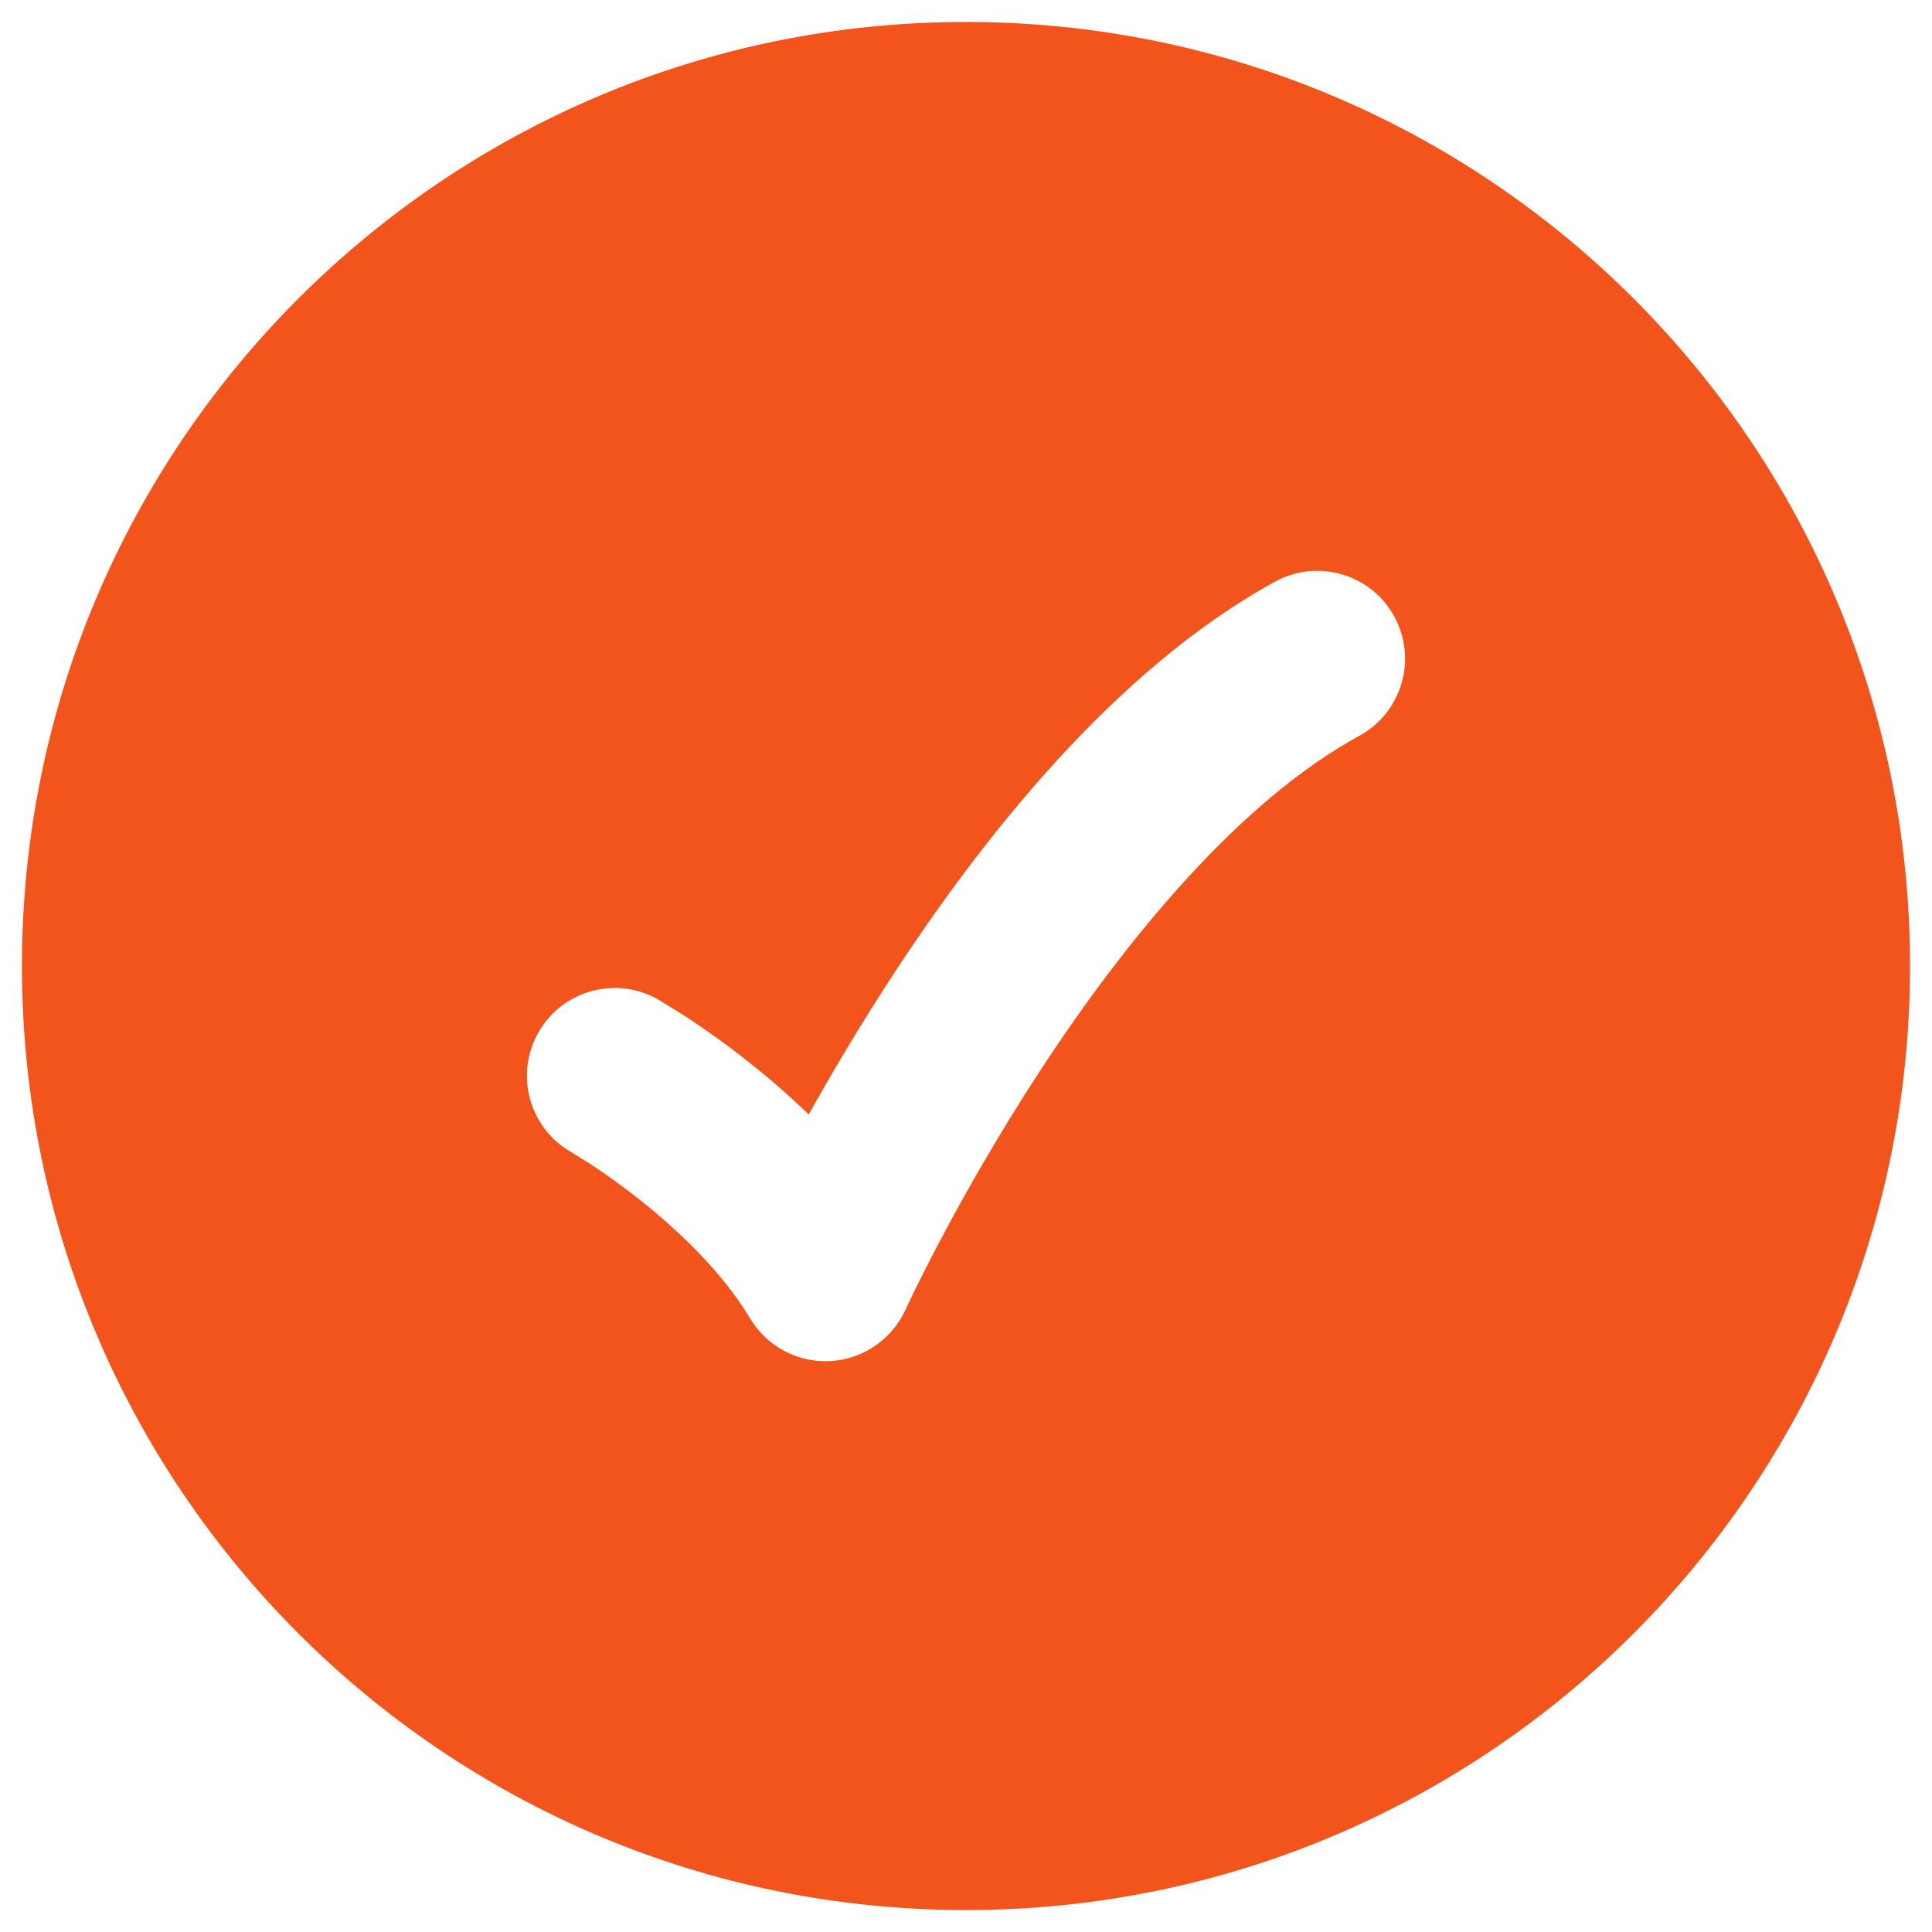
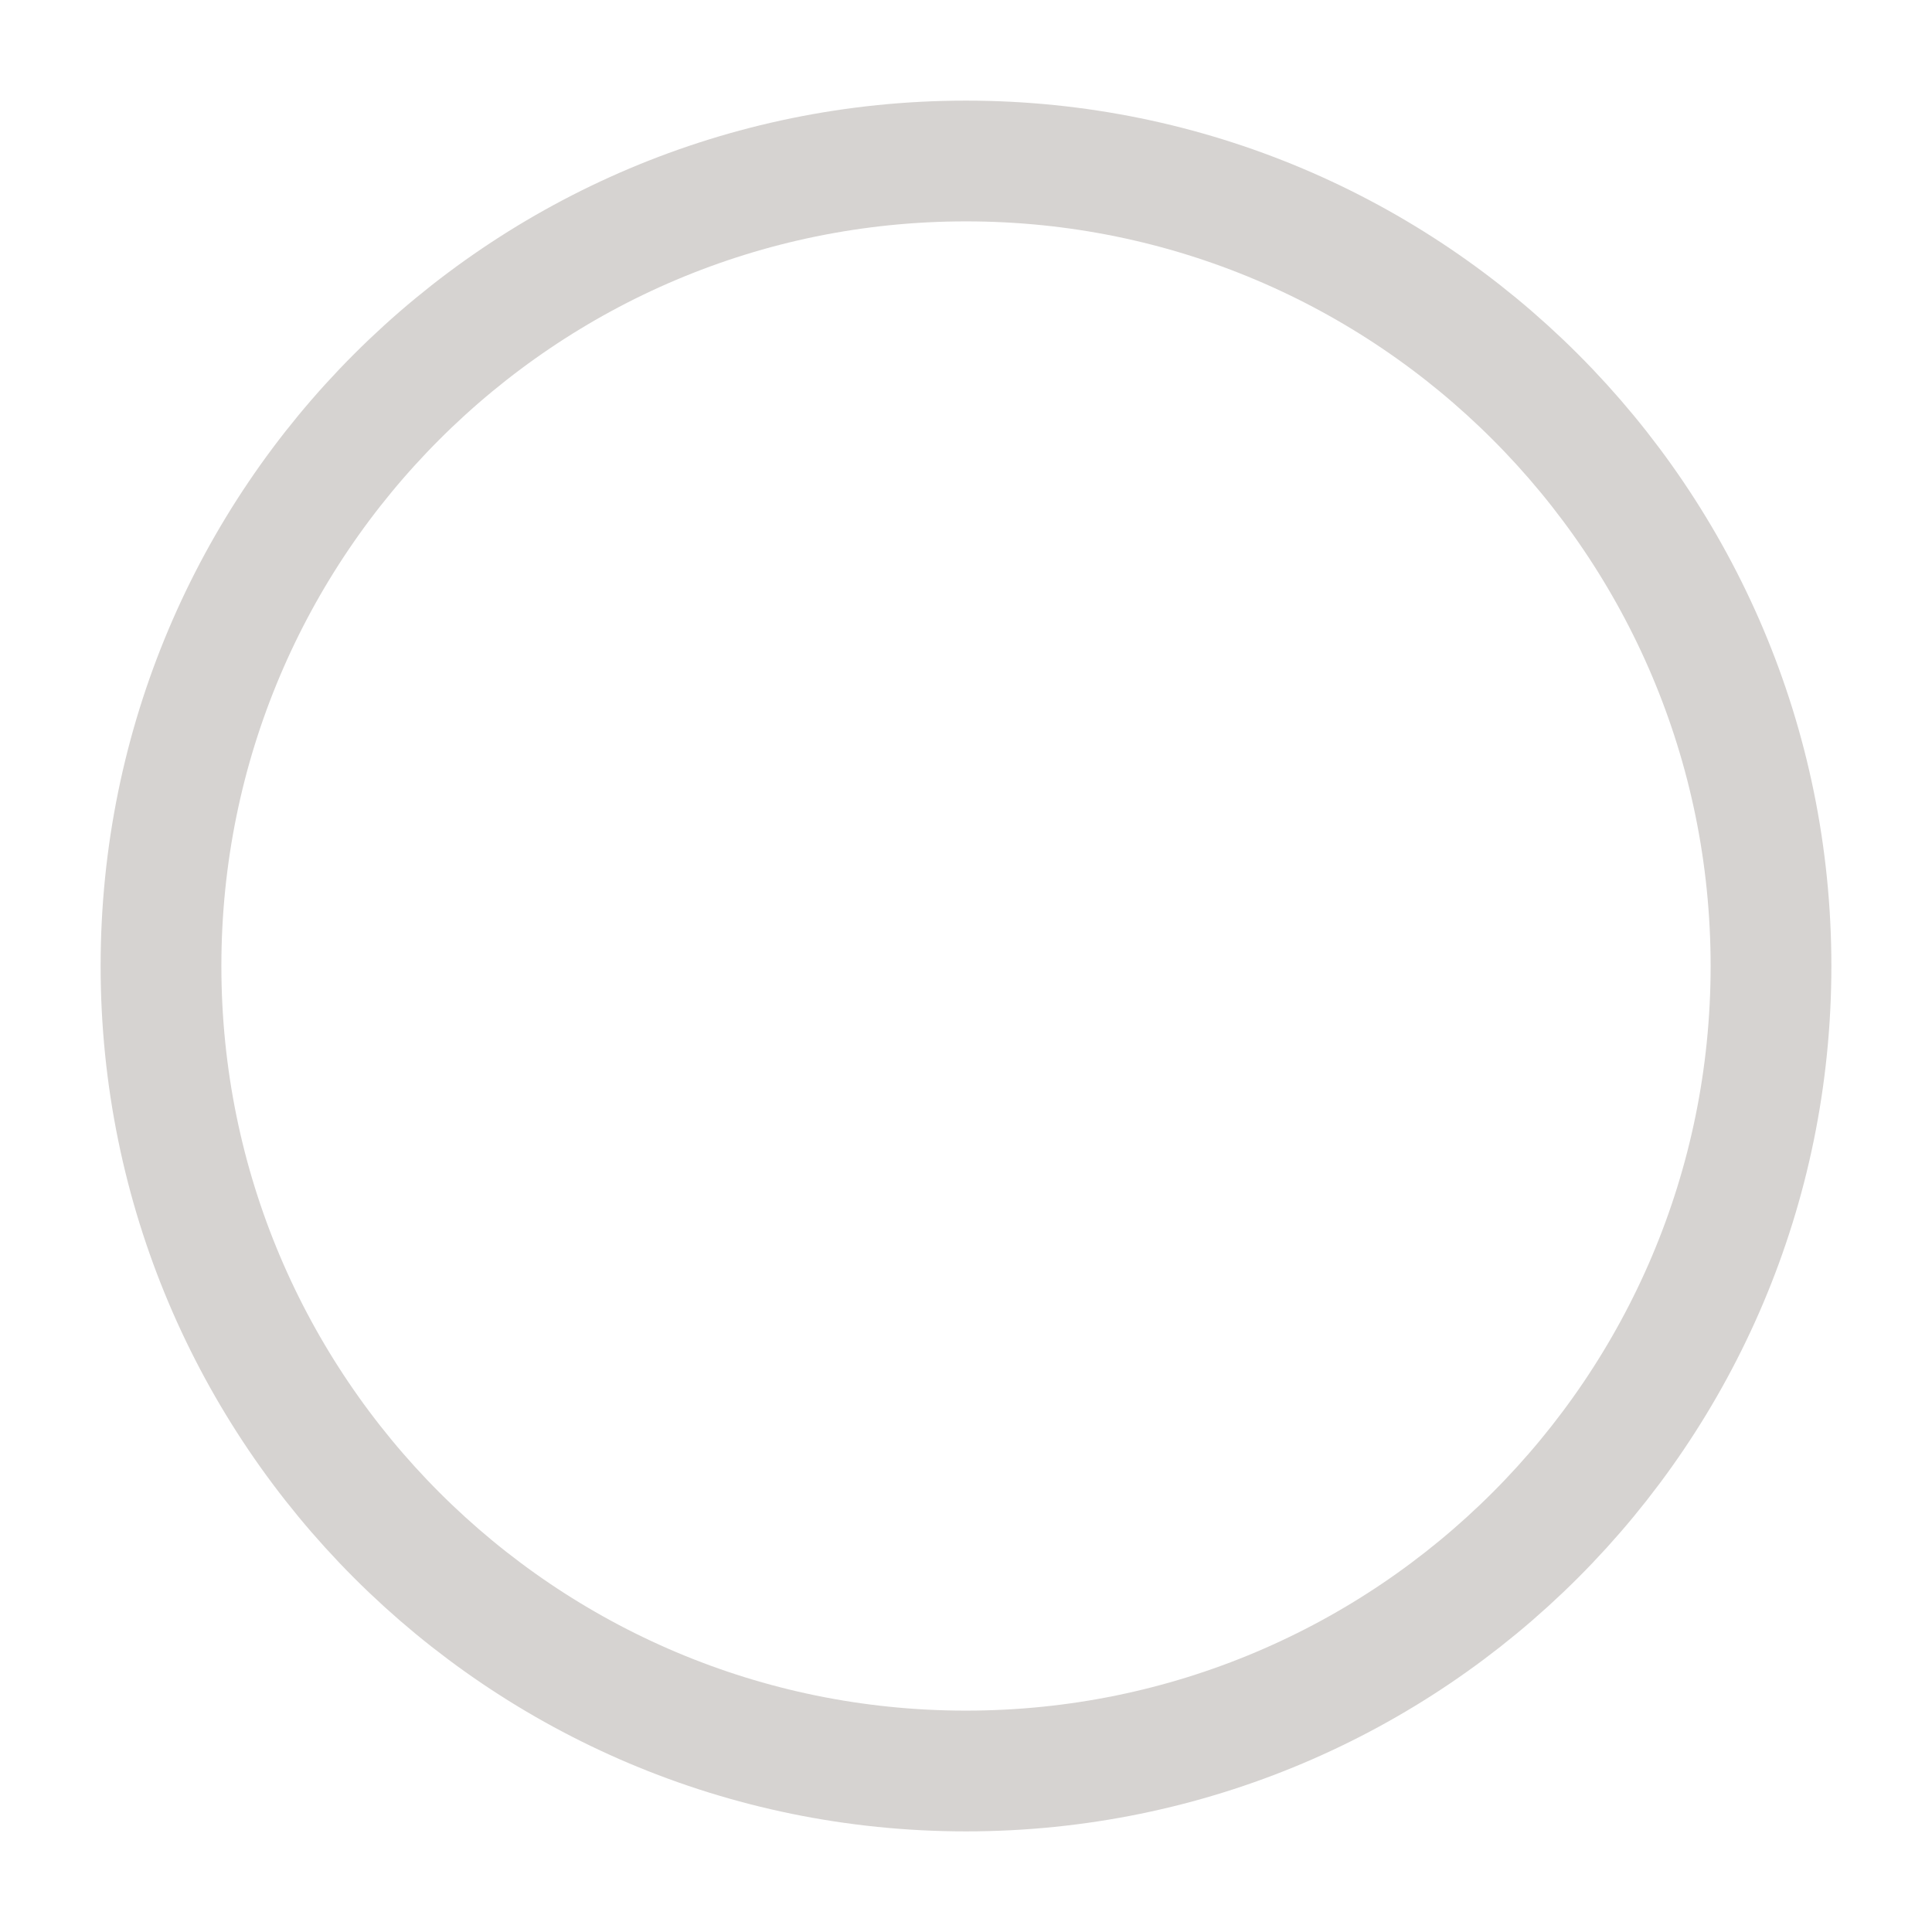
- <svg xmlns="http://www.w3.org/2000/svg" width="22" height="22" viewBox="0 0 22 22" fill="none">
-   <path fill-rule="evenodd" clip-rule="evenodd" d="M11 21.75C5.063 21.75 0.25 16.937 0.25 11C0.25 5.063 5.063 0.25 11 0.25C16.937 0.25 21.75 5.063 21.75 11C21.75 16.937 16.937 21.75 11 21.75ZM15.48 8.378C15.964 8.113 16.142 7.505 15.877 7.02C15.613 6.536 15.005 6.358 14.52 6.623C12.692 7.623 11.18 9.553 10.163 11.11C9.787 11.685 9.466 12.23 9.209 12.691C8.97 12.459 8.733 12.257 8.52 12.089C8.243 11.87 7.993 11.697 7.811 11.577L7.496 11.382C7.016 11.108 6.405 11.275 6.132 11.755C5.858 12.234 6.025 12.845 6.504 13.119L6.715 13.25C6.858 13.344 7.058 13.482 7.28 13.658C7.738 14.02 8.231 14.494 8.542 15.014C8.733 15.332 9.084 15.519 9.455 15.499C9.826 15.478 10.155 15.254 10.31 14.916L10.408 14.71C10.476 14.572 10.577 14.37 10.709 14.12C10.973 13.621 11.358 12.937 11.837 12.203C12.821 10.697 14.109 9.127 15.48 8.378Z" fill="#F3541C" />
+ <svg xmlns="http://www.w3.org/2000/svg" width="24" height="24" viewBox="0 0 24 24" fill="none">
+   <path d="M12 22C17.523 22 22 17.523 22 12C22 6.477 17.523 2 12 2C6.477 2 2 6.477 2 12C2 17.523 6.477 22 12 22Z" stroke="#D6D3D1" stroke-width="1.5" stroke-linejoin="round" />
</svg>
